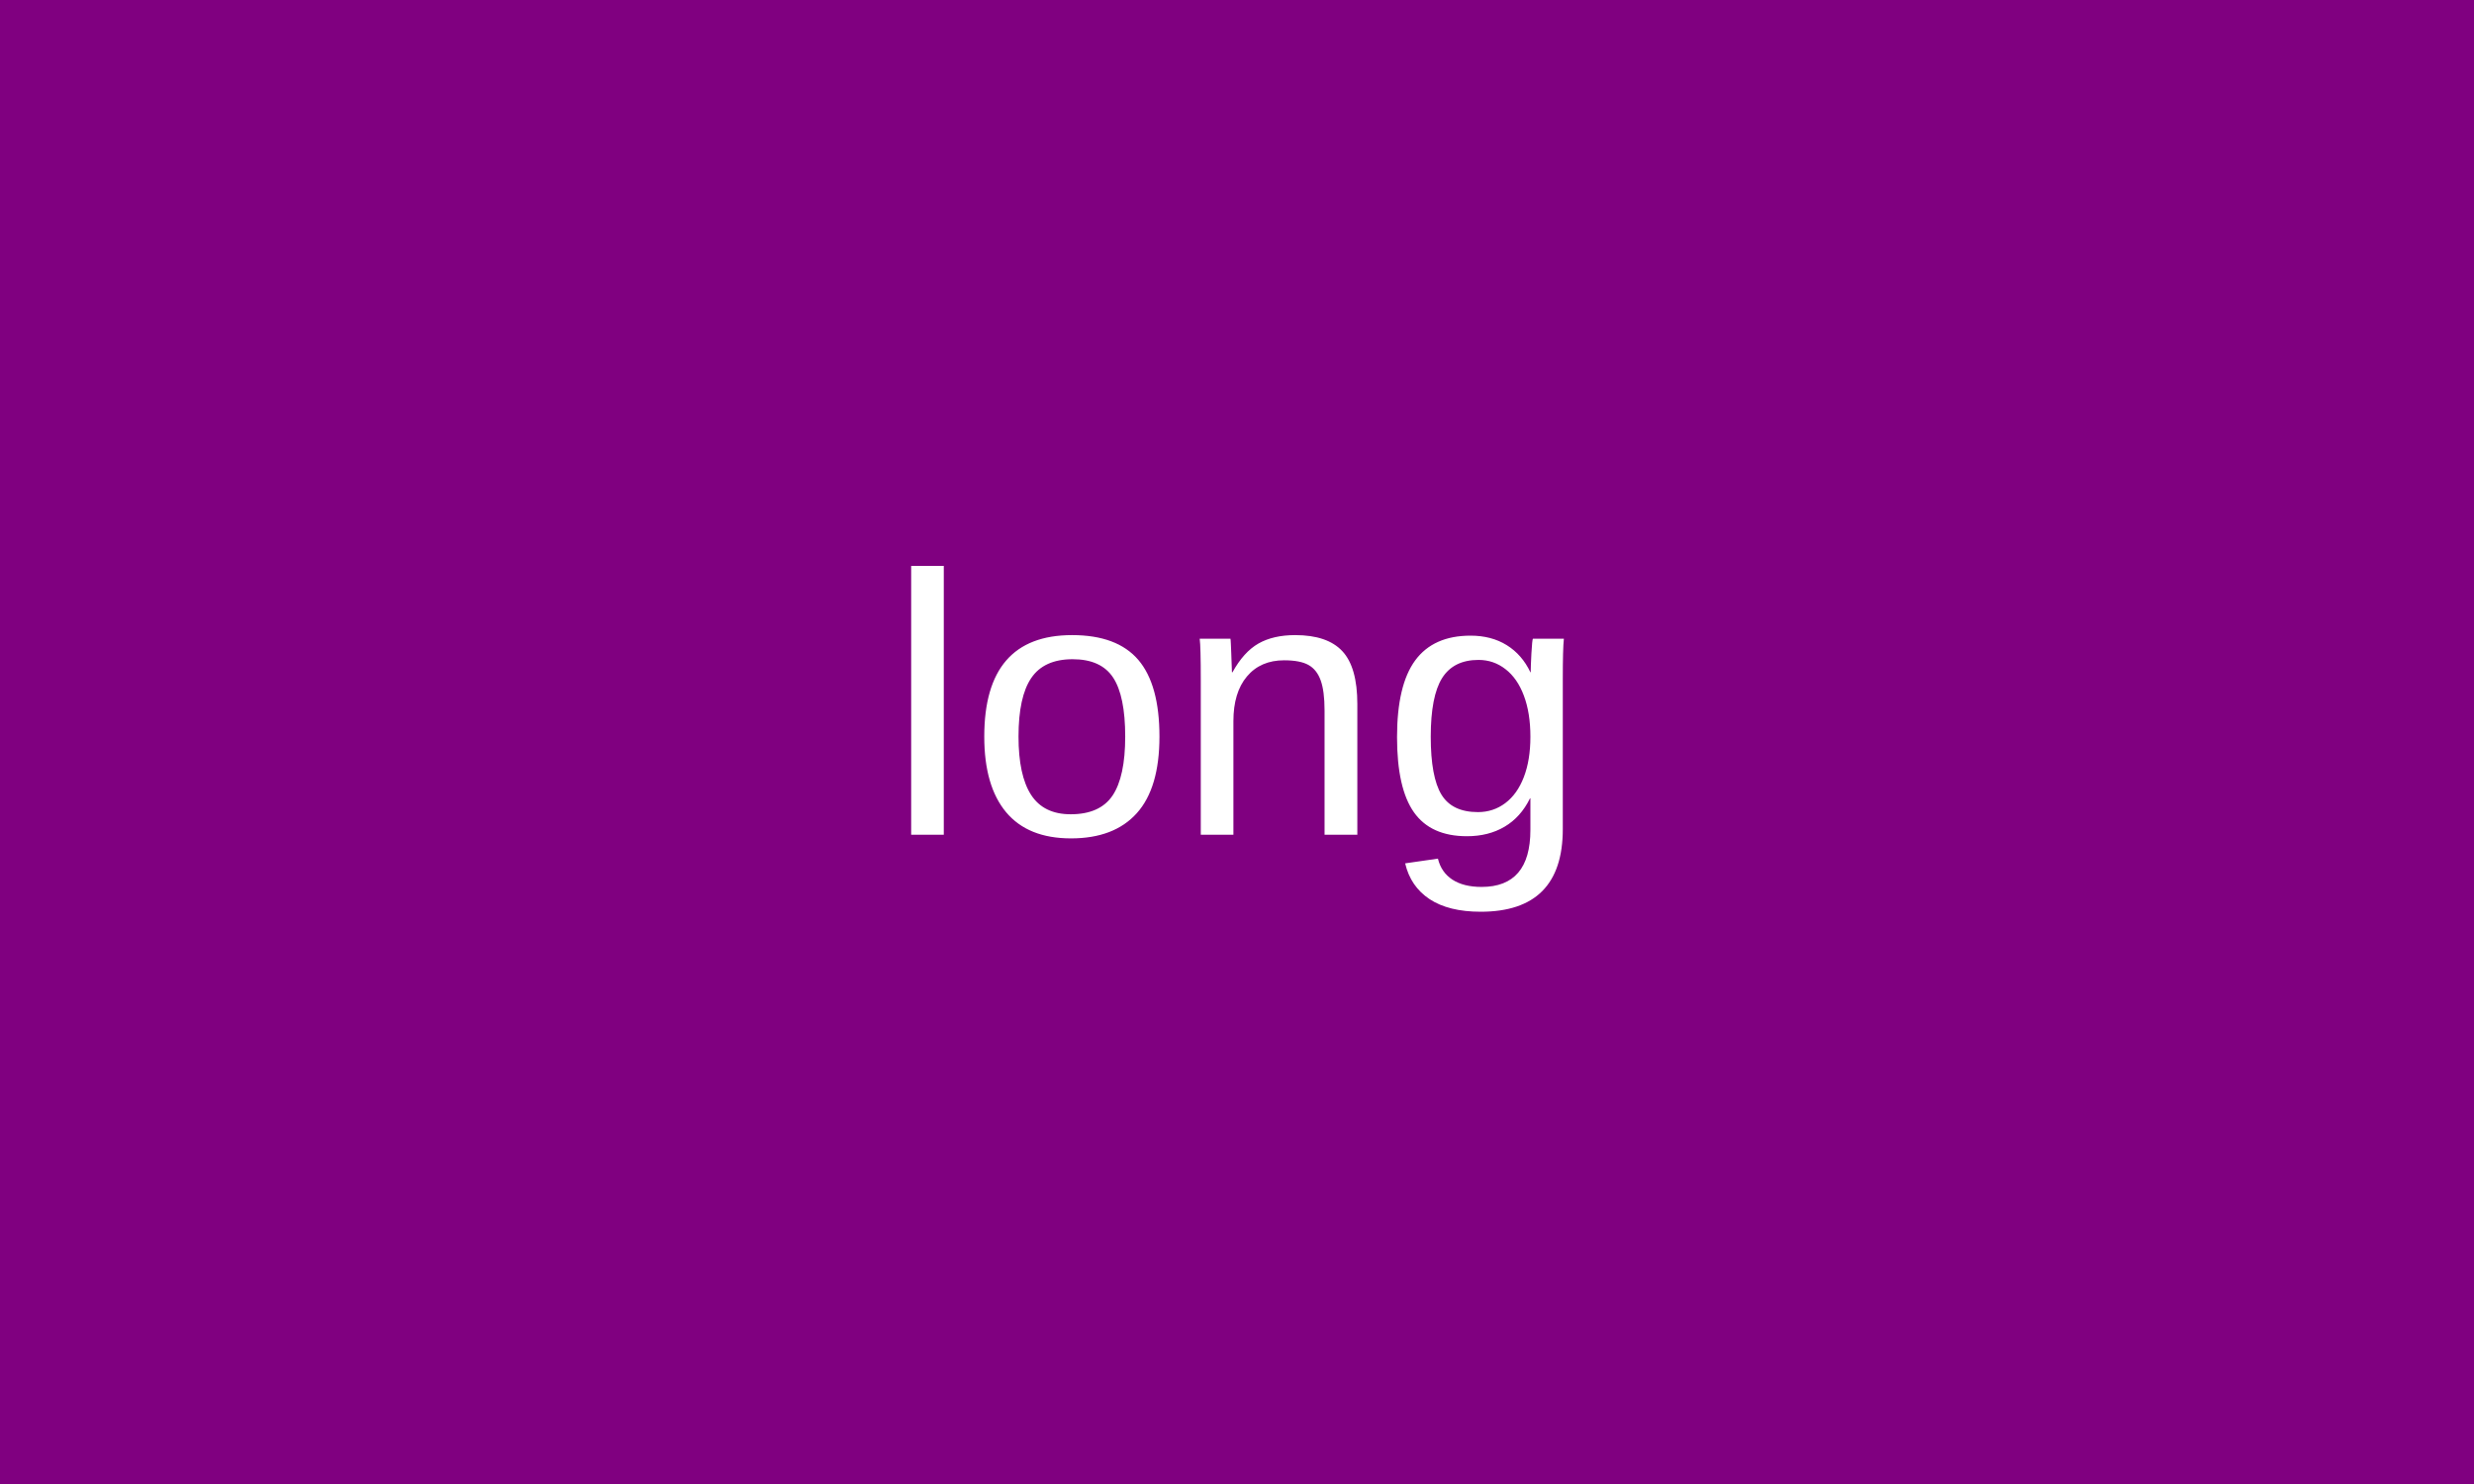
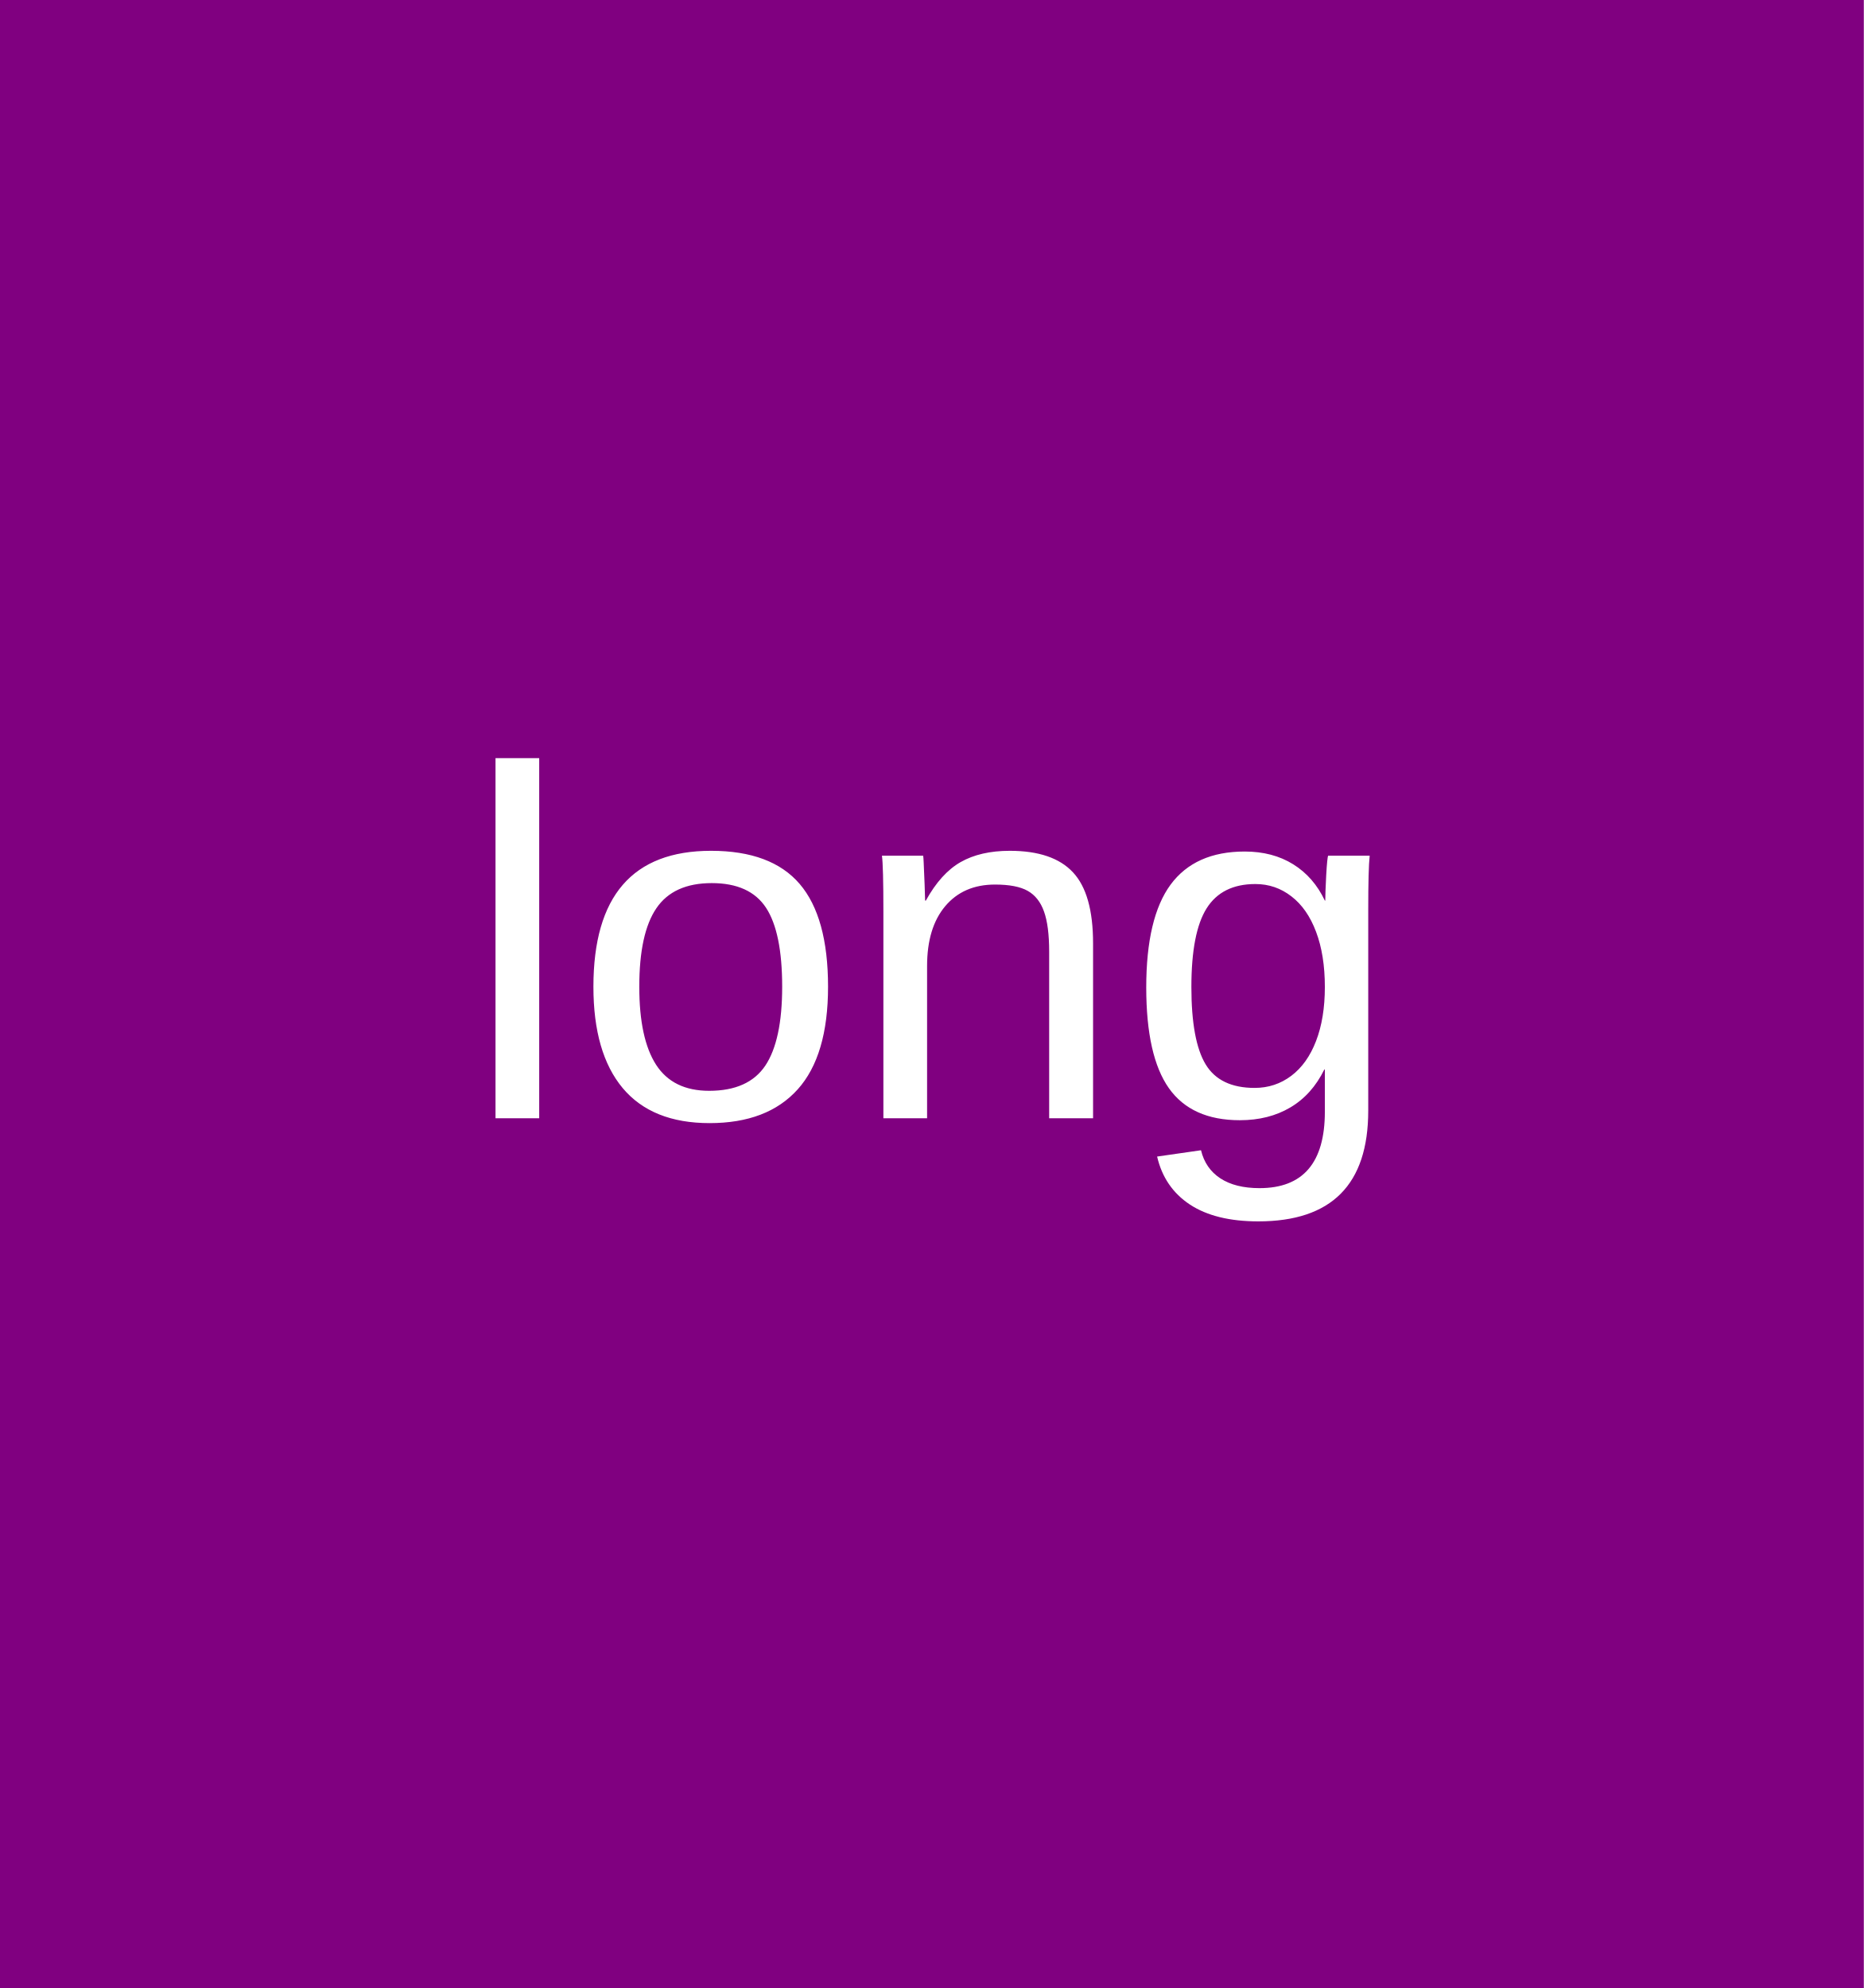
- <svg xmlns="http://www.w3.org/2000/svg" baseProfile="tiny" height="300" version="1.2" width="500">
+ <svg xmlns="http://www.w3.org/2000/svg" baseProfile="tiny" height="300" version="1.2" width="281.25">
  <defs />
  <rect fill="purple" height="100%" width="100%" x="0" y="0" />
-   <text fill="white" font-family="Arial" font-size="75" text-anchor="middle" x="250.0" y="168.75">long
+   <text fill="white" font-family="Arial" font-size="75" text-anchor="middle" x="140.625" y="168.75">long
</text>
</svg>
